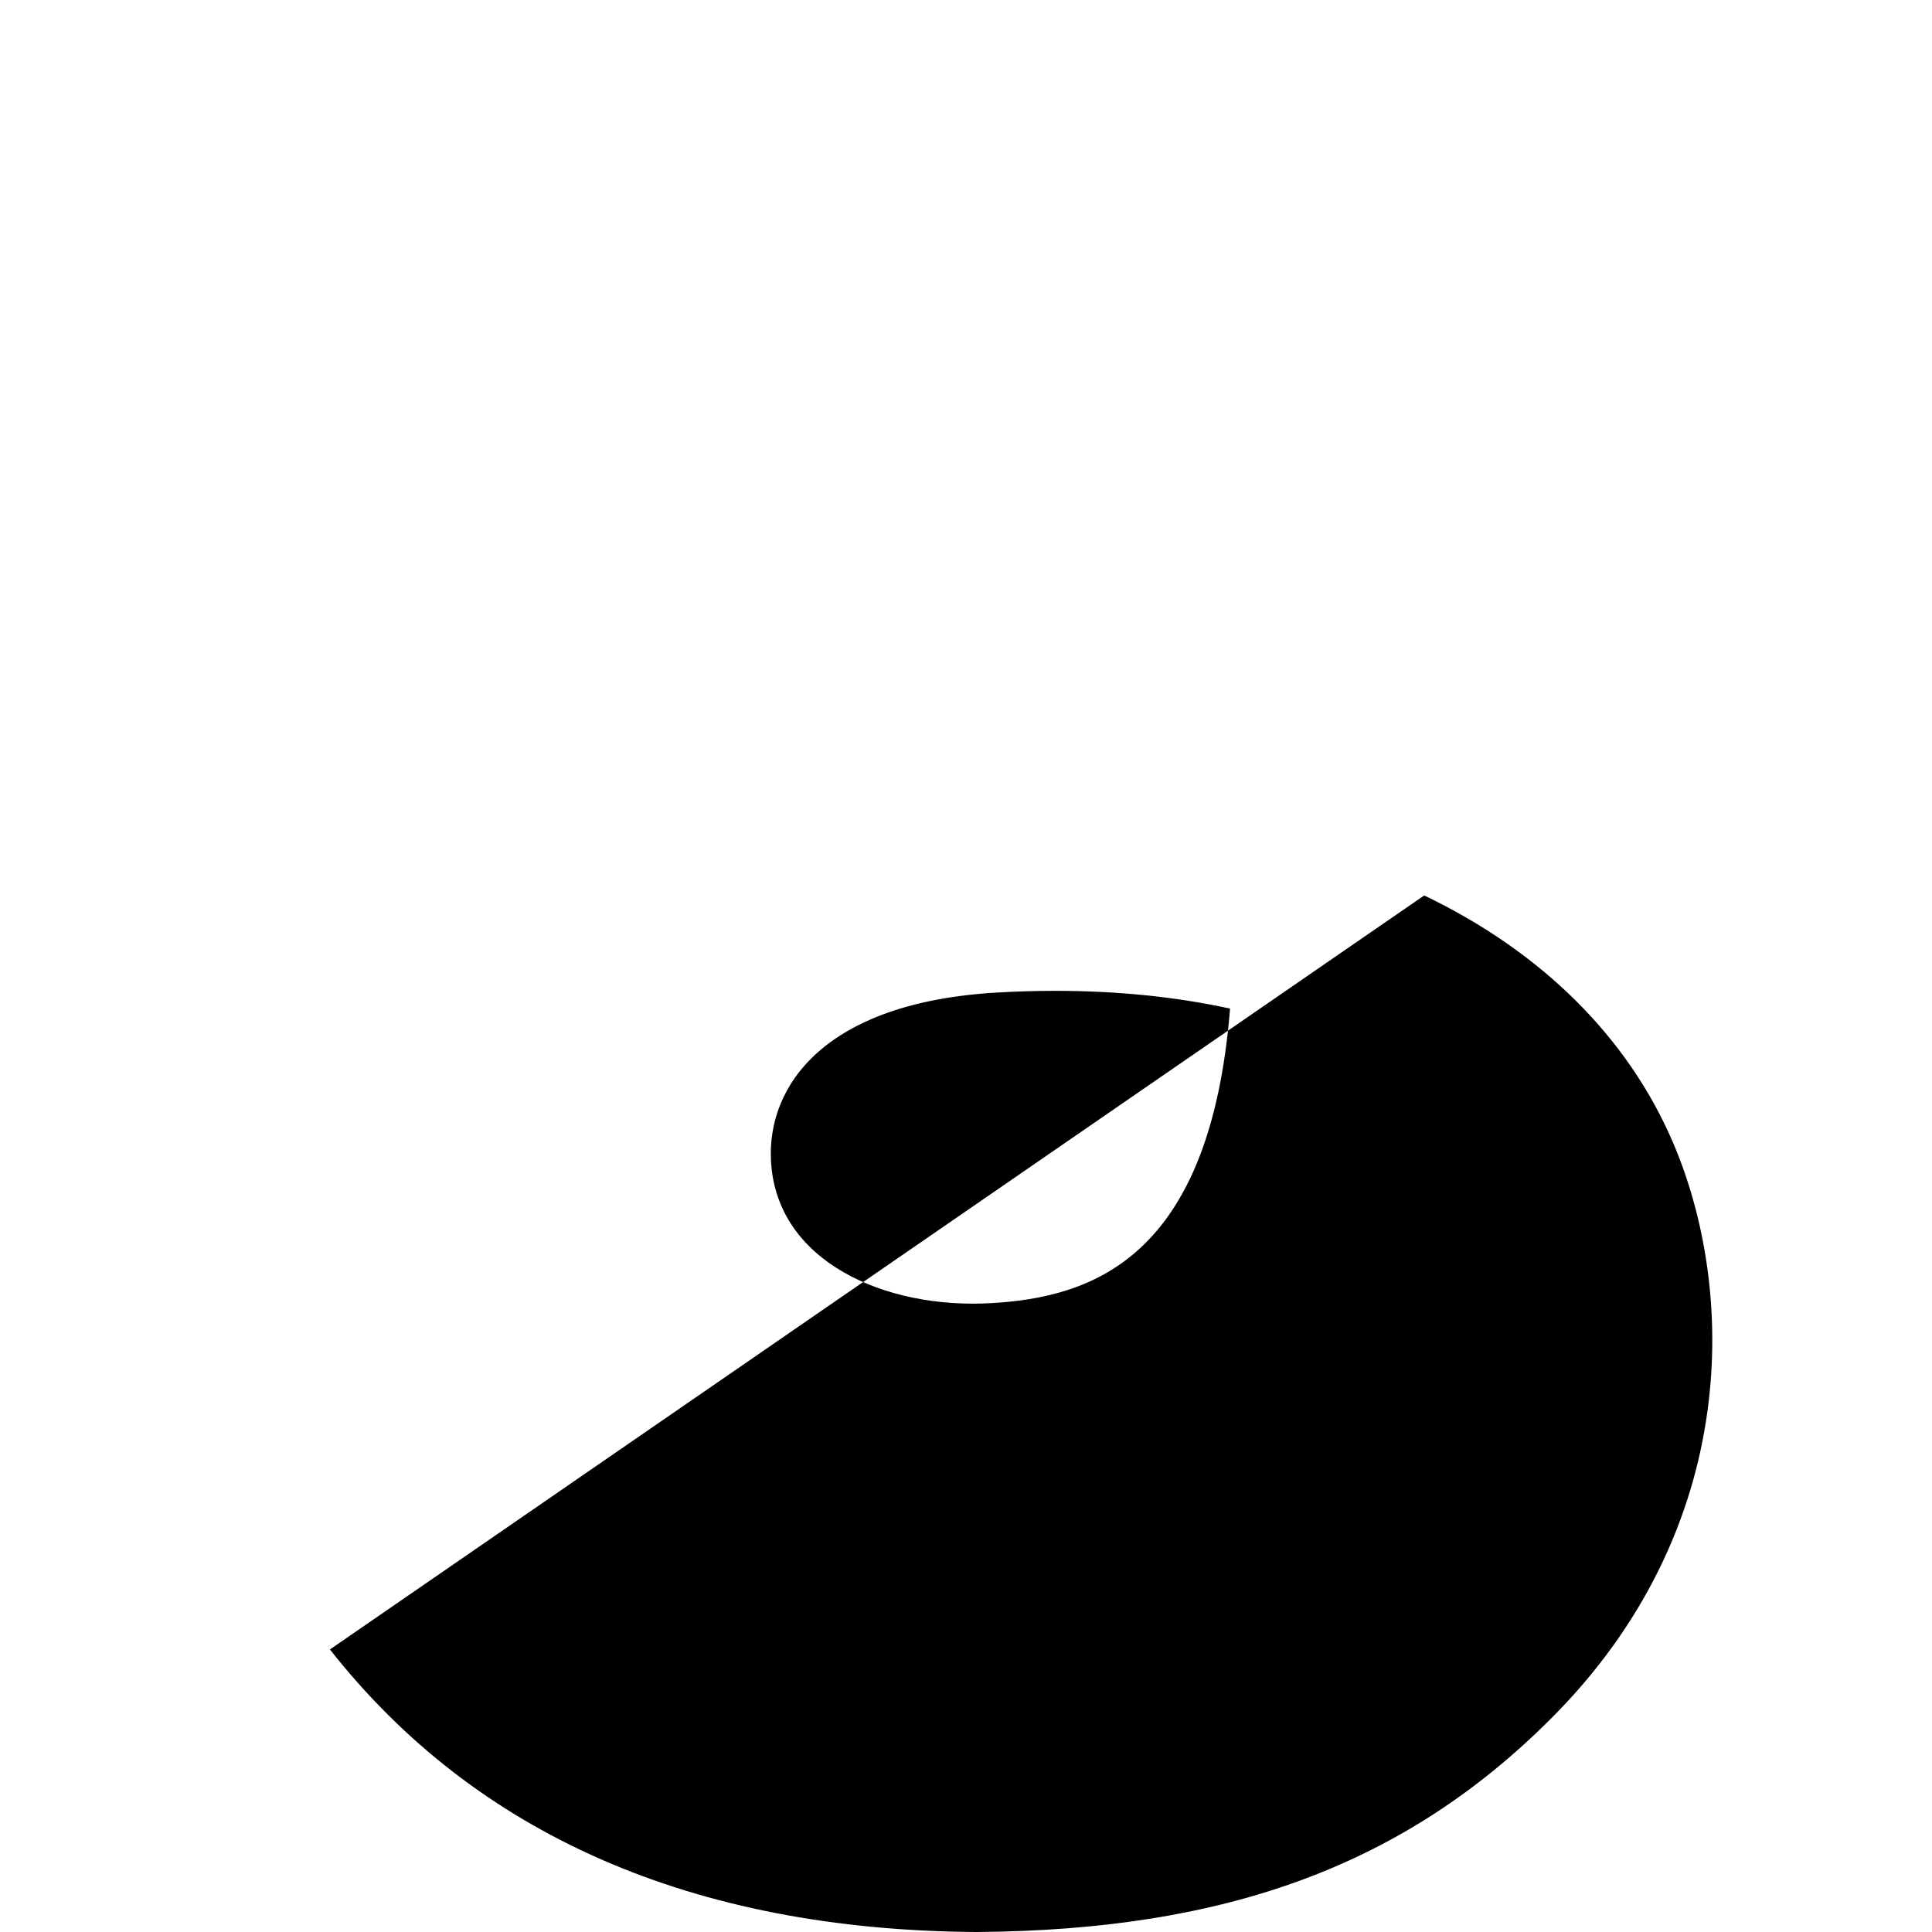
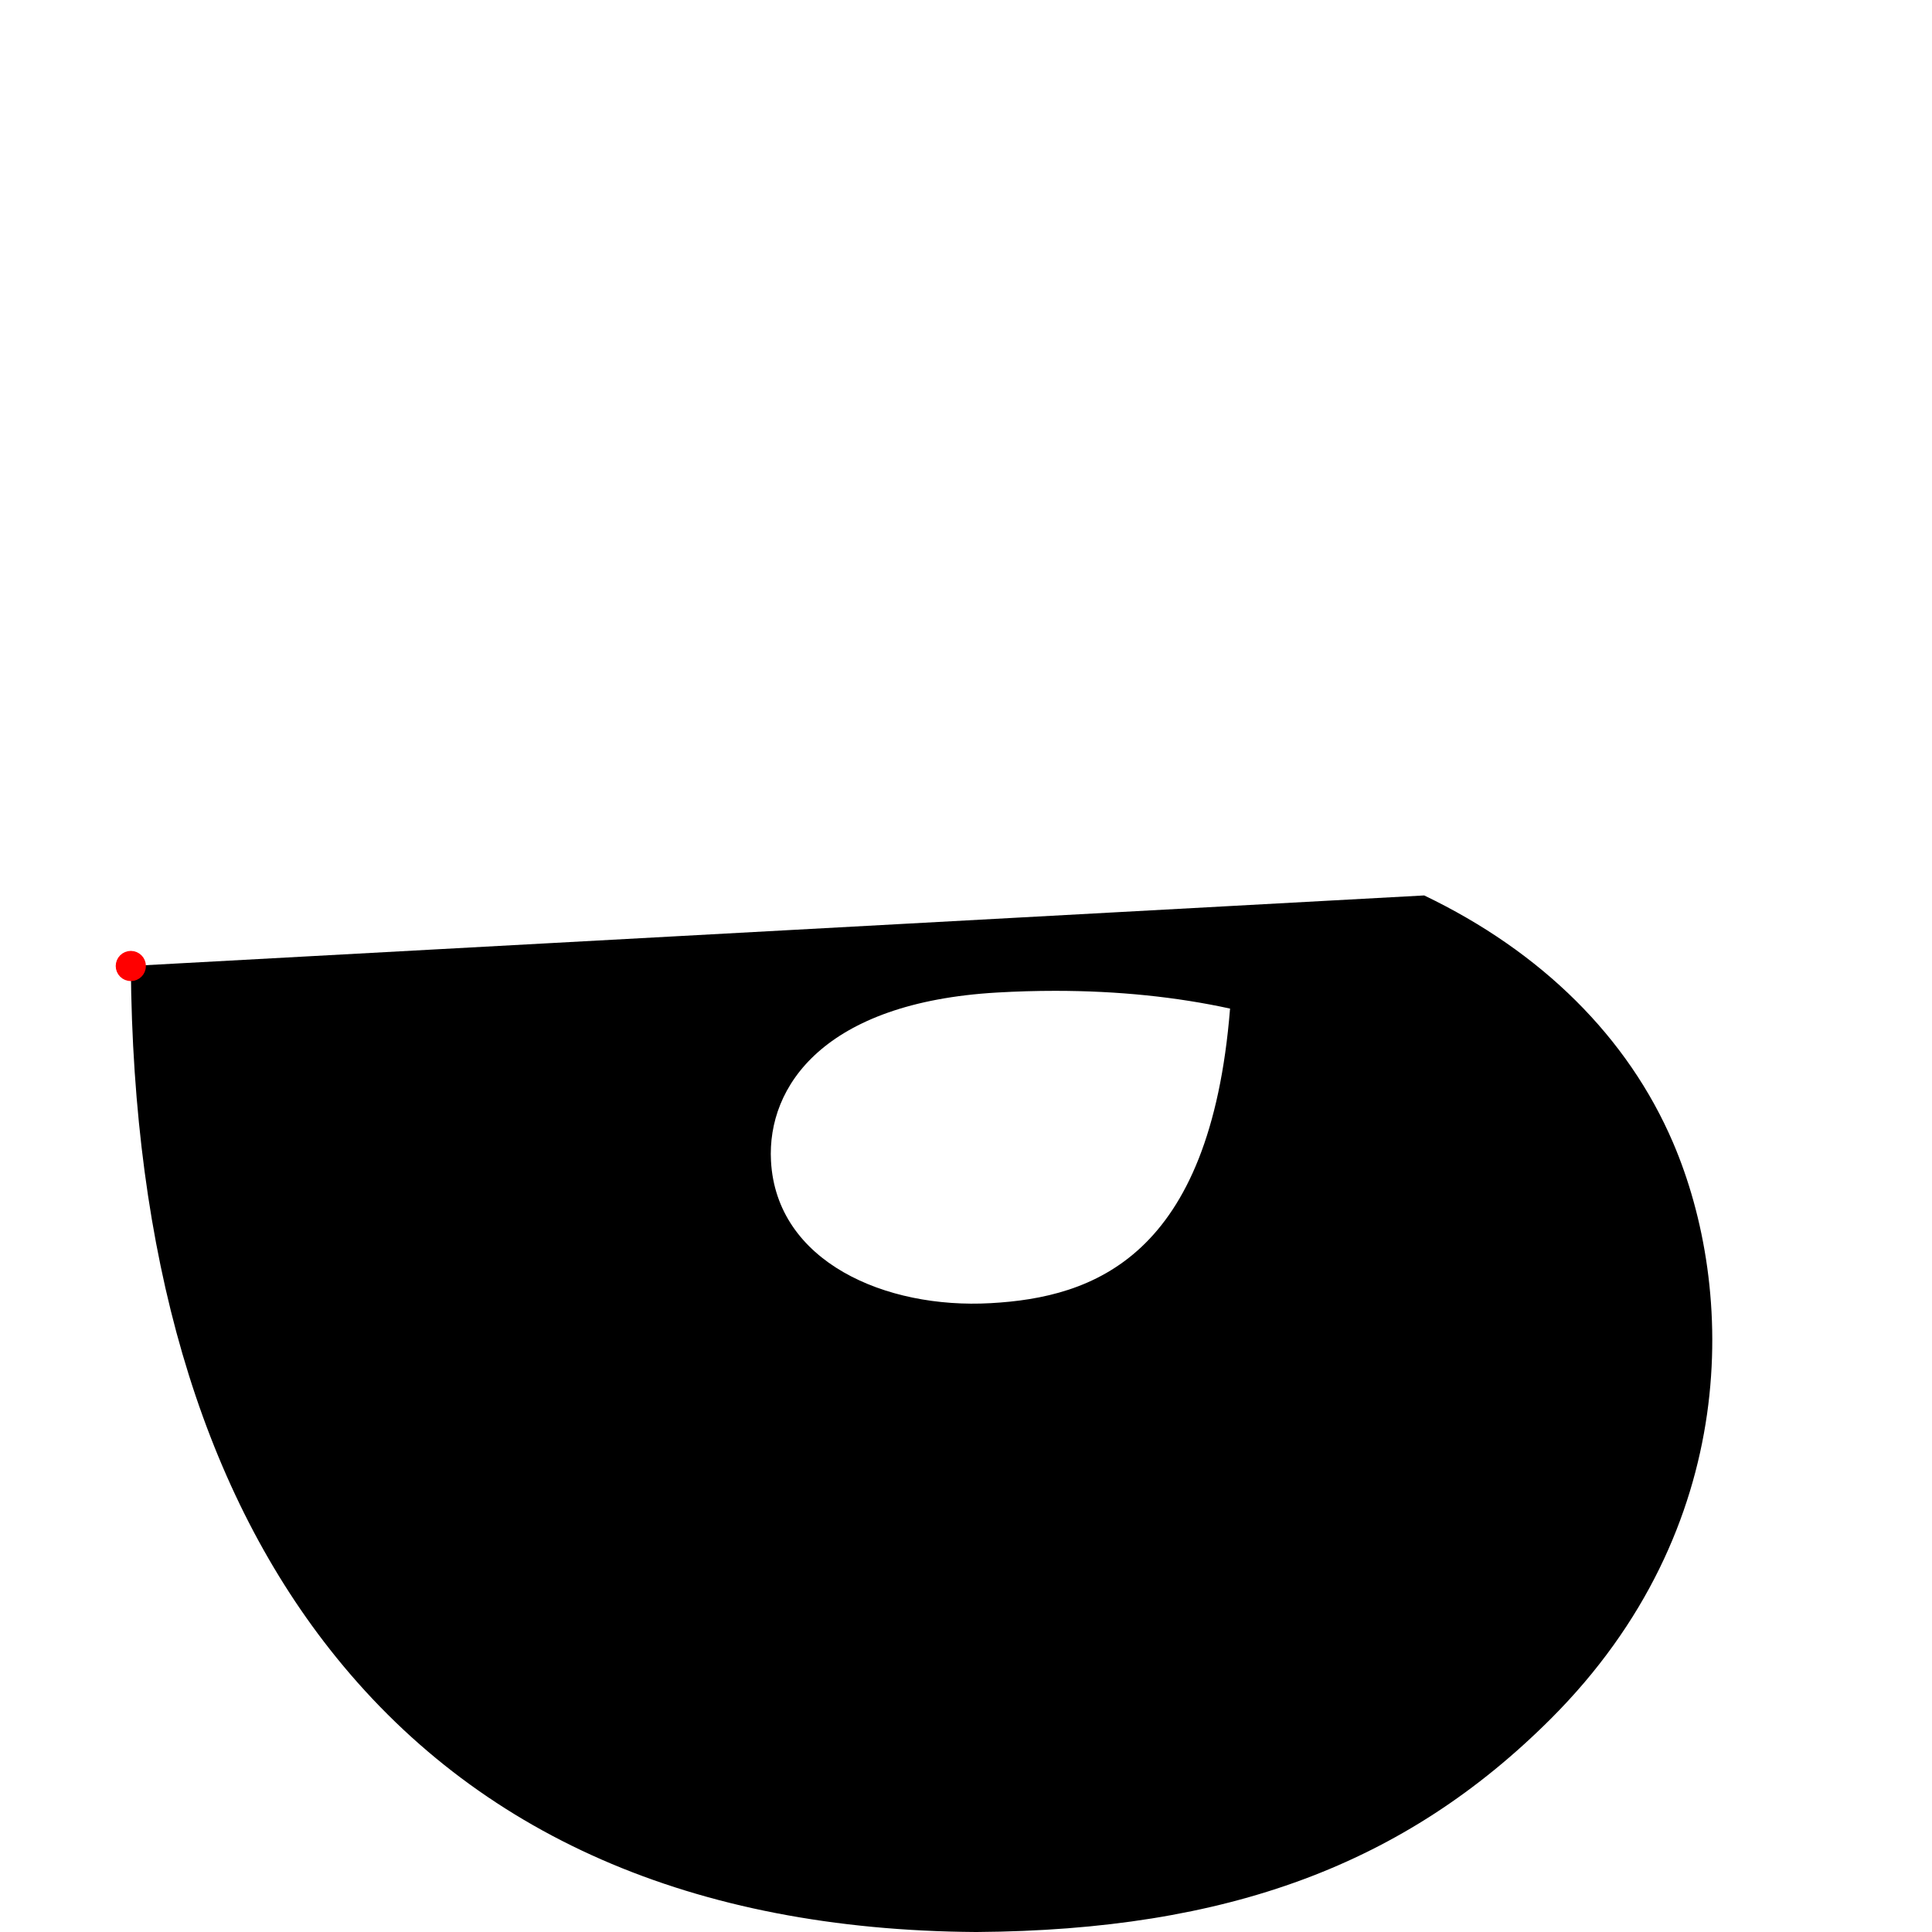
- <svg xmlns="http://www.w3.org/2000/svg" height="16" version="1.1" viewBox="0 0 192 192" width="16">
-   <path class="xcslo1z" d="M32.788 163.921C47.292 182.358 68.882 191.806 96.957 192H97.07C122.03 191.827 139.624 185.292 154.118 170.811C173.081 151.866 172.51 128.119 166.26 113.541C161.776 103.087 153.227 94.596 141.537 88.988ZM98.441 129.507C88.001 130.095 77.154 125.409 76.62 115.372C76.223 107.93 81.916 99.626 99.081 98.637C101.047 98.523 102.976 98.468 104.871 98.468C111.106 98.468 116.939 99.074 122.242 100.233C120.264 124.935 108.662 128.946 98.441 129.507Z" />
+ <svg xmlns="http://www.w3.org/2000/svg" height="192" version="1.1" viewBox="0 0 192 192" width="192">
+   <path class="xcslo1z" d="M13 96L13.001 96.067C13.224 124.684 19.882 147.514 32.788 163.921C47.292 182.358 68.882 191.806 96.957 192H97.07C122.03 191.827 139.624 185.292 154.118 170.811C173.081 151.866 172.51 128.119 166.26 113.541C161.776 103.087 153.227 94.596 141.537 88.988ZM98.441 129.507C88.001 130.095 77.154 125.409 76.62 115.372C76.223 107.93 81.916 99.626 99.081 98.637C101.047 98.523 102.976 98.468 104.871 98.468C111.106 98.468 116.939 99.074 122.242 100.233C120.264 124.935 108.662 128.946 98.441 129.507Z" />
+   <circle cx="13" cy="96" r="1" style="fill: red; stroke:red;" />
</svg>
